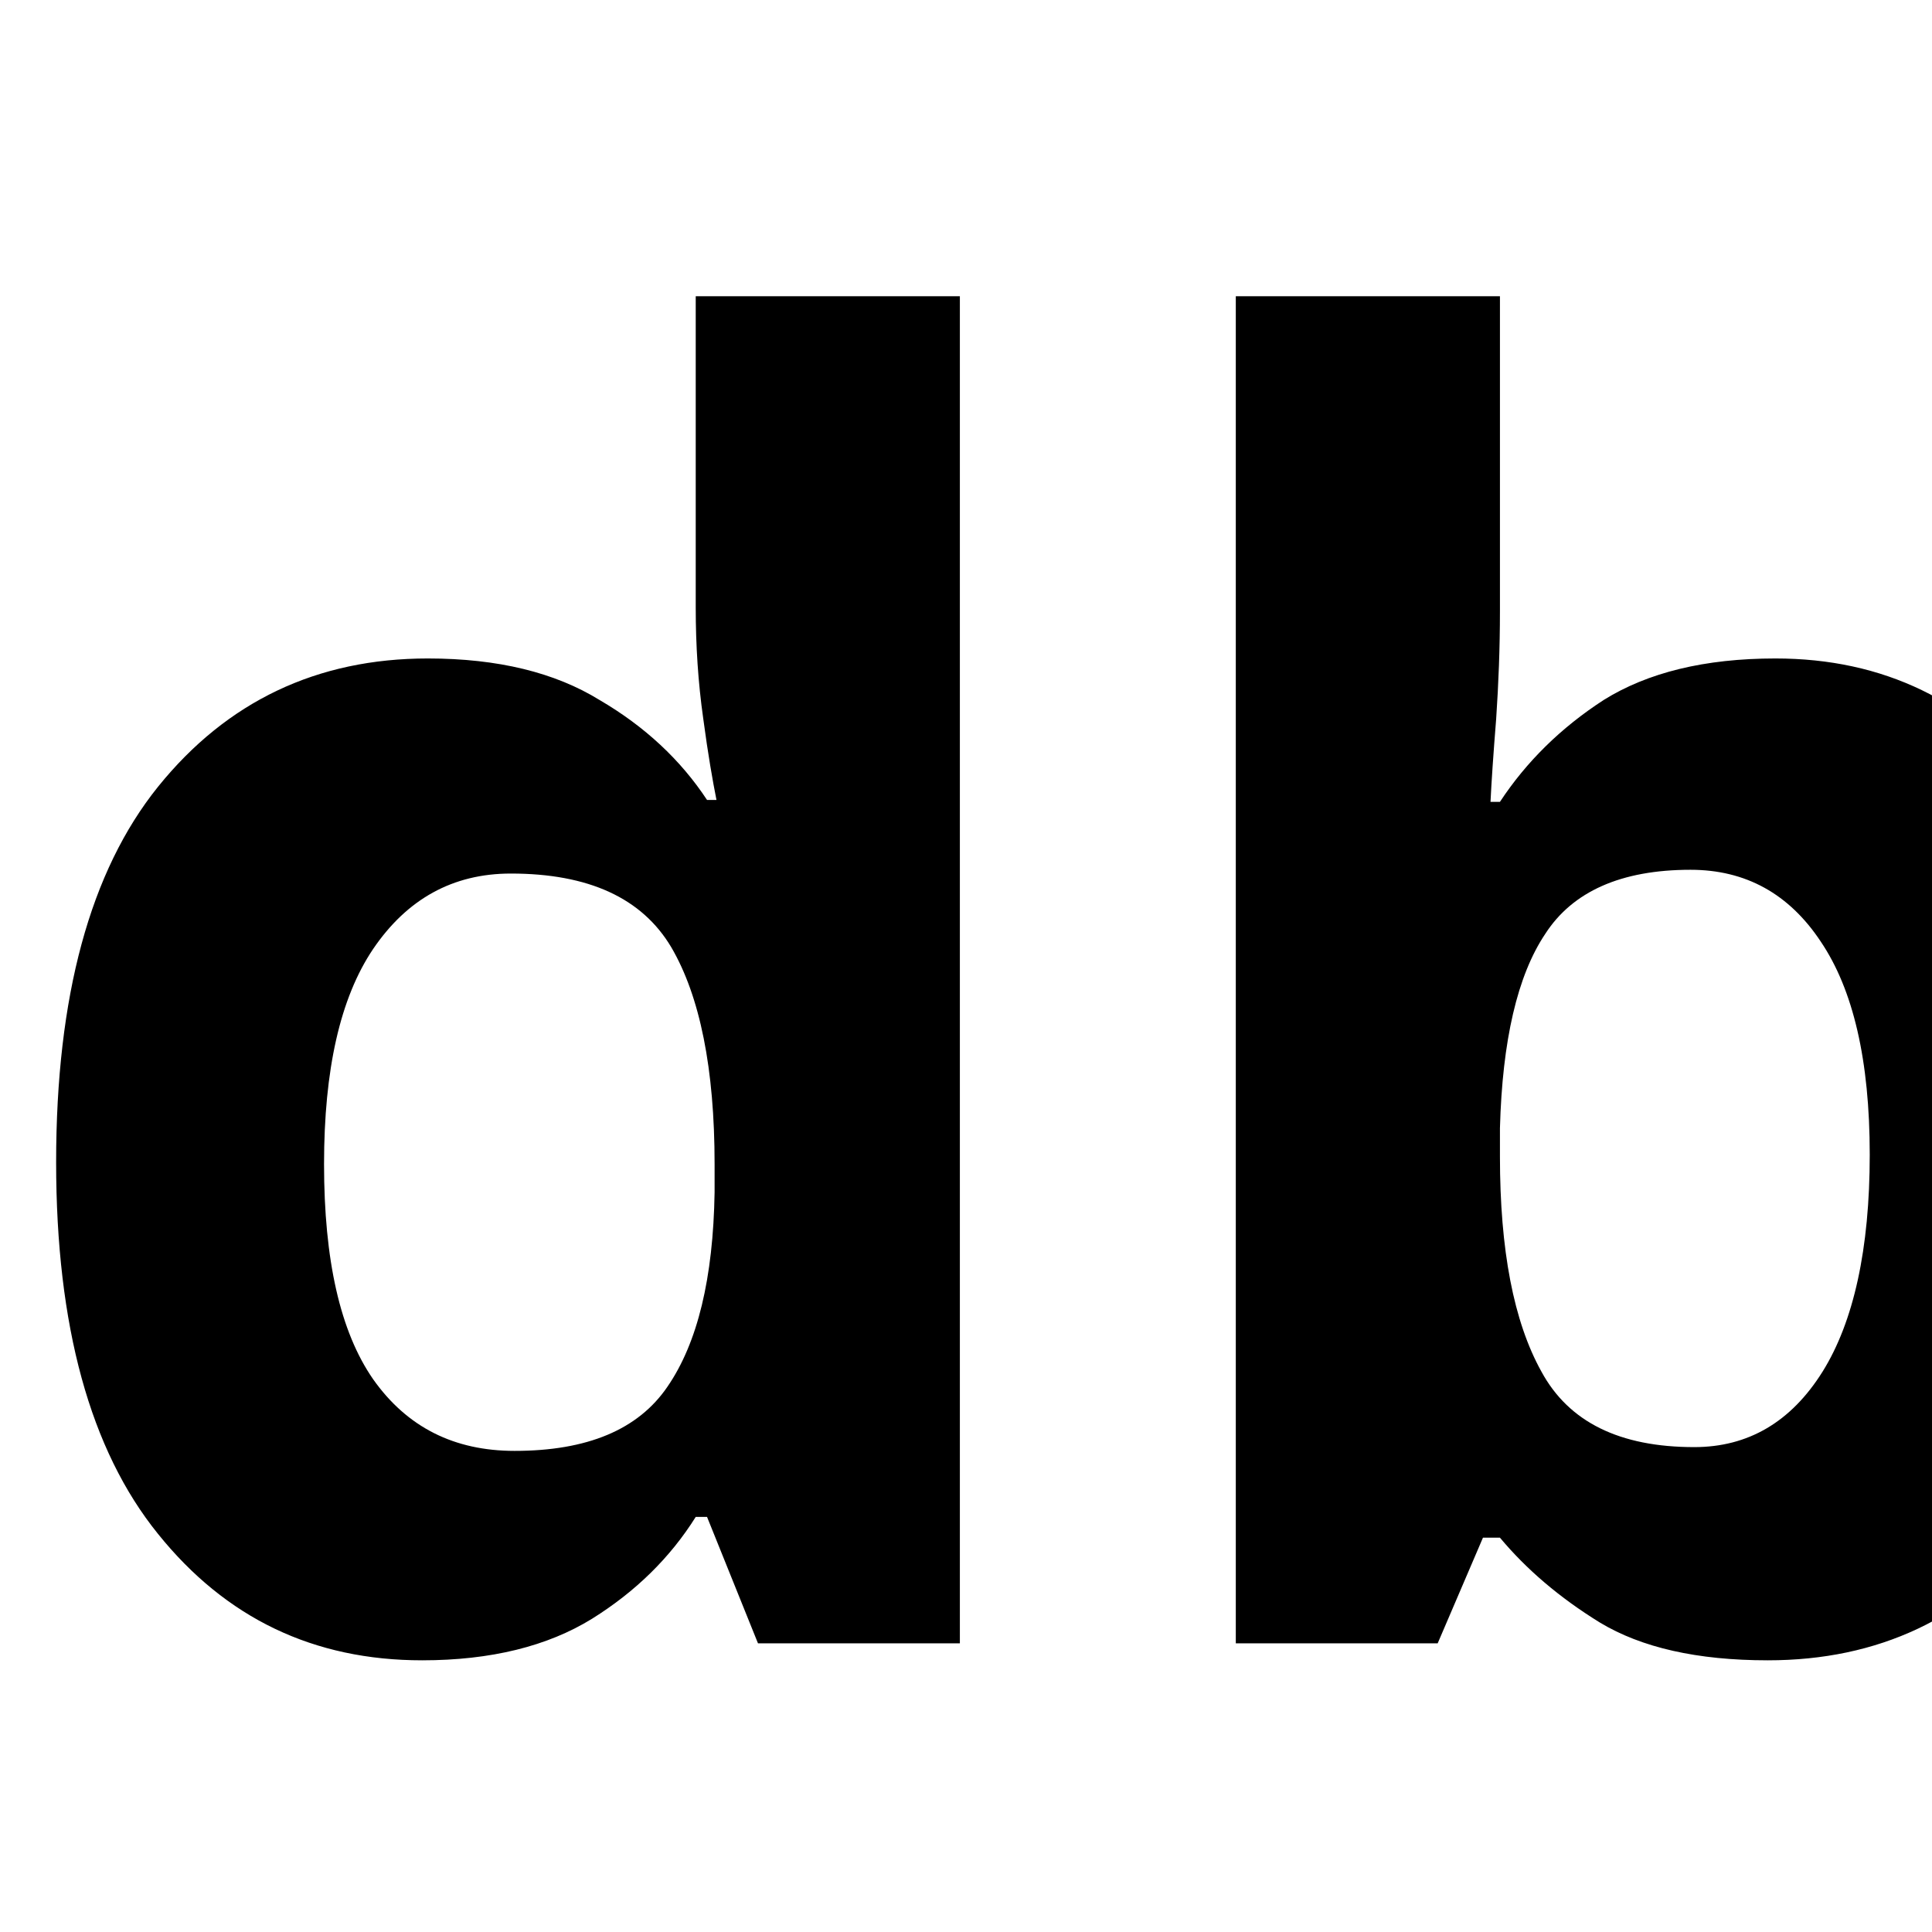
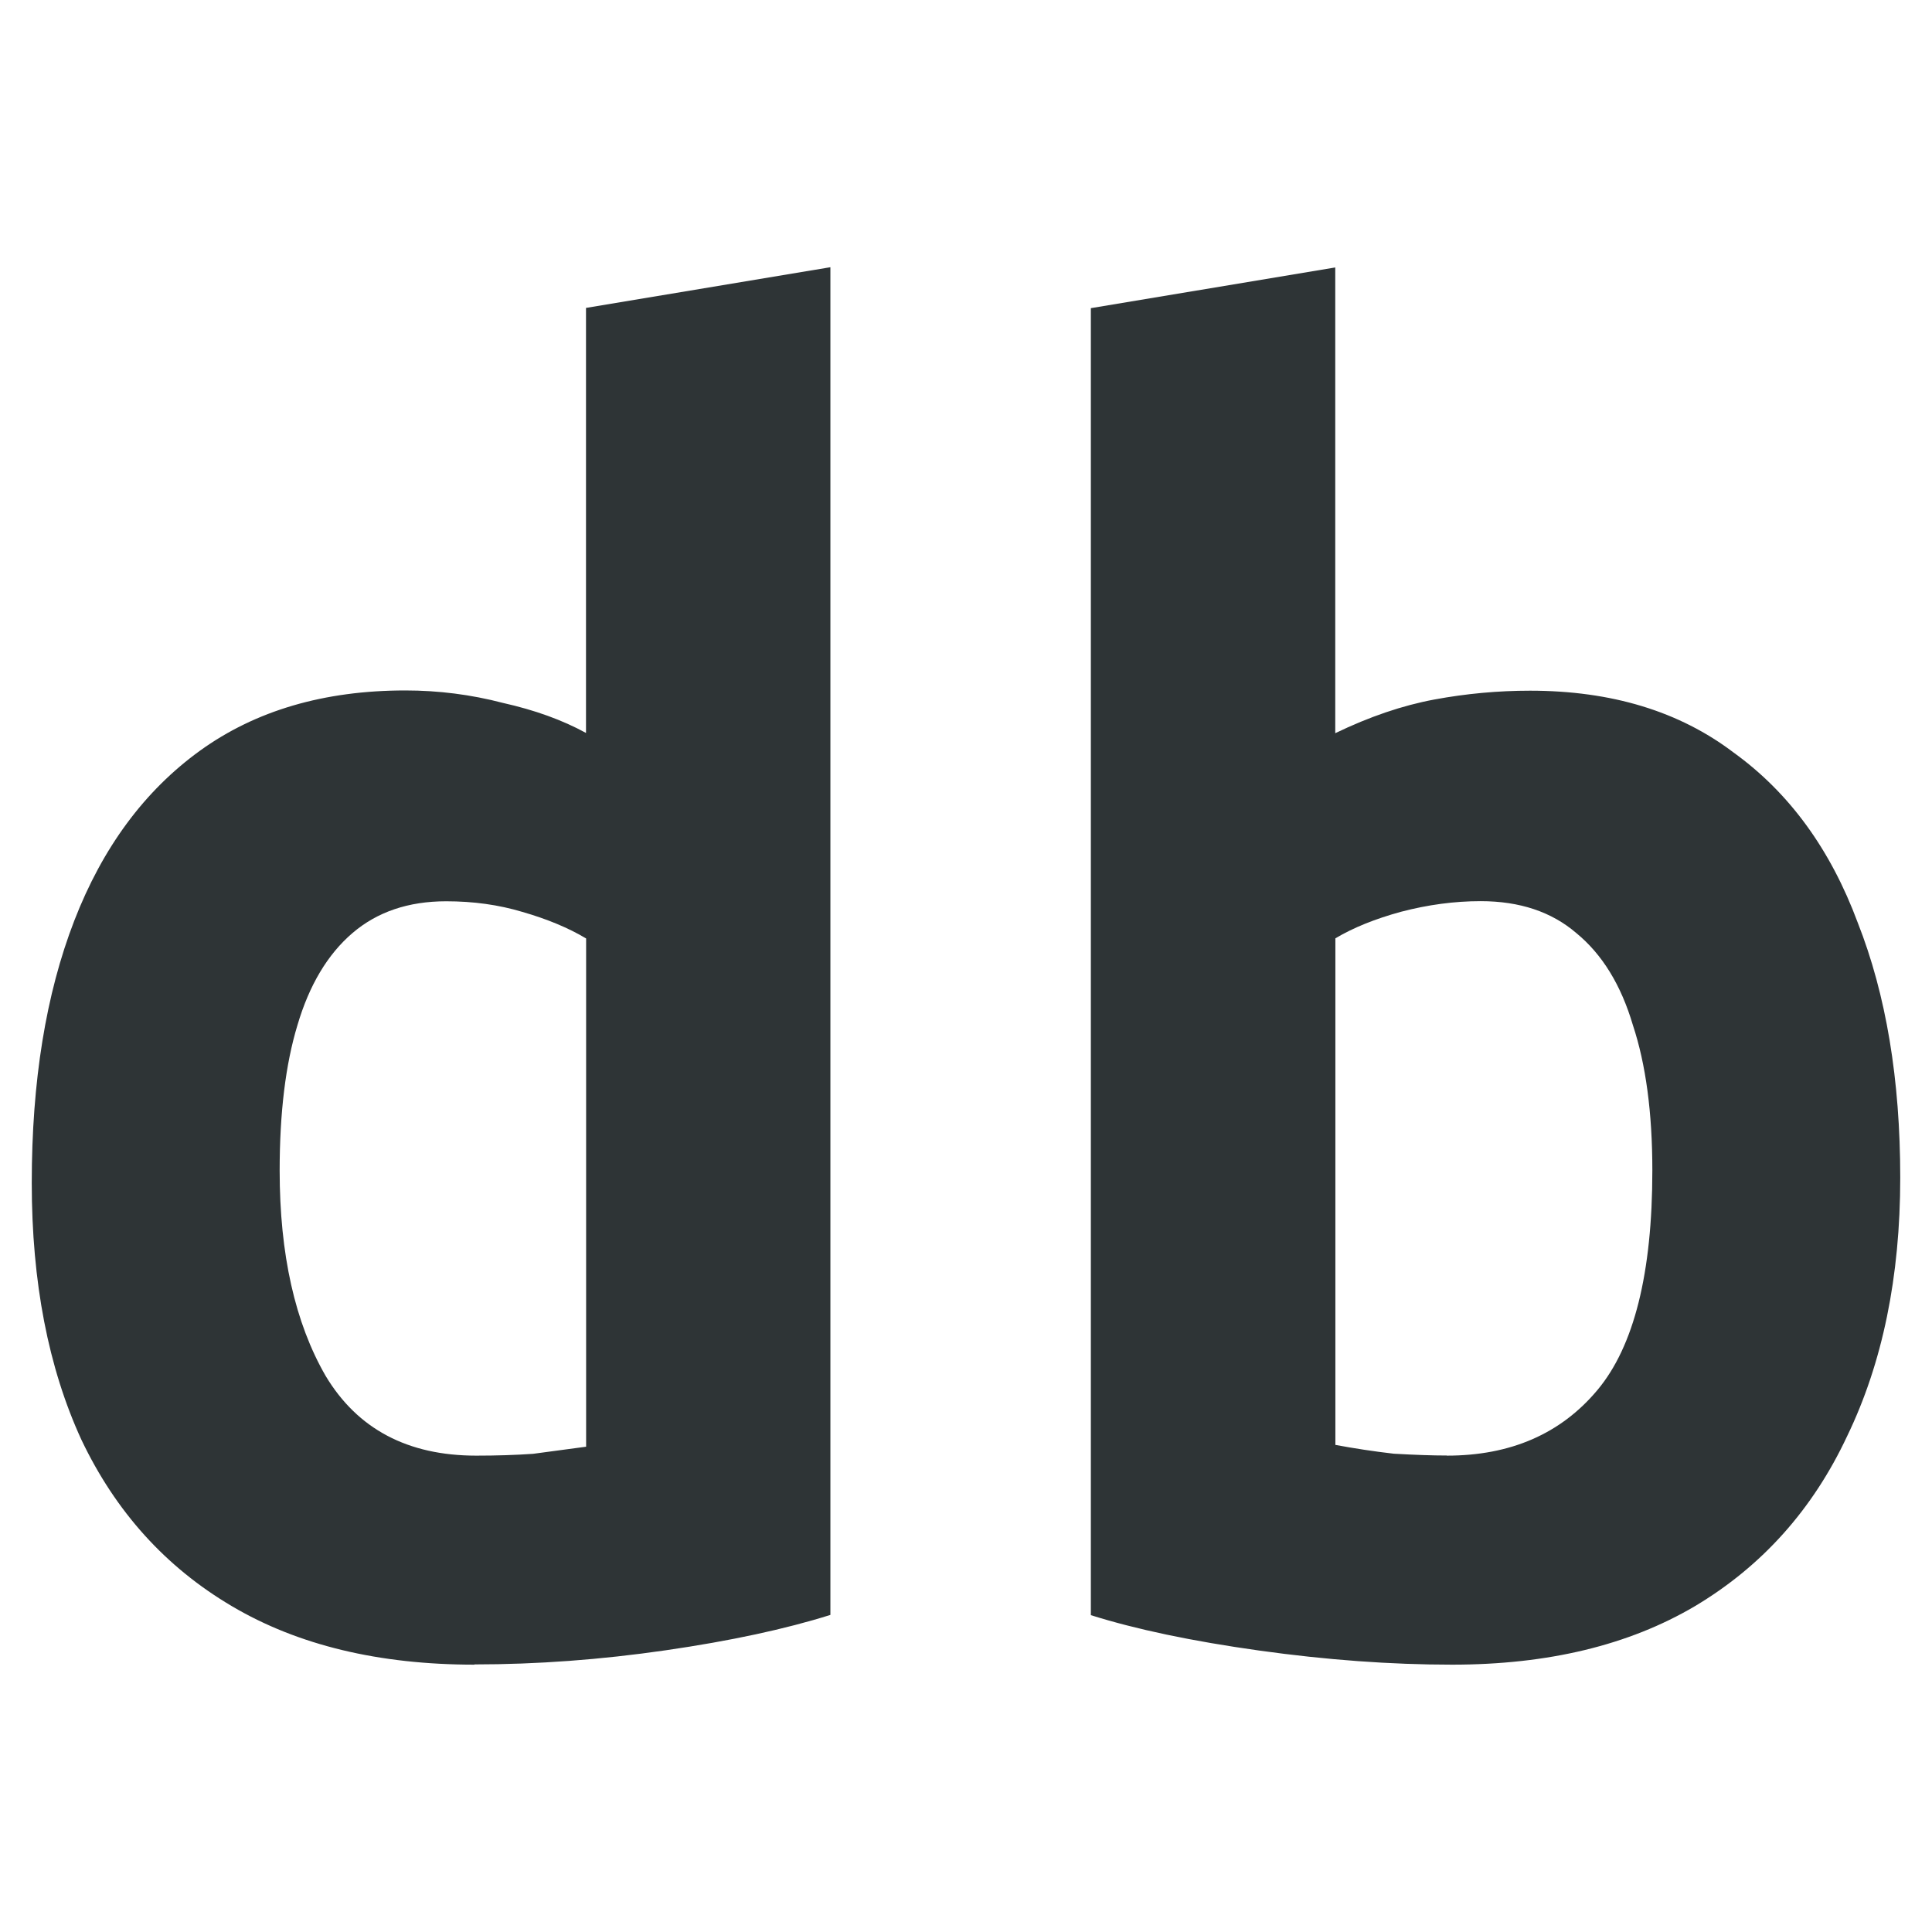
<svg xmlns="http://www.w3.org/2000/svg" height="16" viewBox="0 0 16 16" width="16">
-   <text font-family="Ubuntu Mono" font-size="14.667" font-weight="bold" x="-.191" y="13.61">
-     <tspan x="-.191" y="13.61">db</tspan>
-   </text>
+   <path d="m3.93 13.786c-.792 0-1.462-.161-2.009-.484-.548-.323-.963-.782-1.247-1.379-.274-.596-.411-1.305-.411-2.127 0-.841.117-1.564.352-2.171s.582-1.076 1.041-1.408c.46-.332 1.027-.499 1.701-.499.274 0 .543.034.807.103.264.059.494.142.689.249v-3.52l2.024-.337v11.161c-.372.117-.826.215-1.364.293-.538.078-1.066.117-1.584.117zm.015-1.731c.166 0 .323-.005.469-.015.147-.02.293-.039.44-.059v-4.209c-.147-.088-.323-.161-.528-.22-.196-.059-.406-.088-.631-.088-.313 0-.572.088-.777.264-.205.176-.357.43-.455.763-.098.323-.147.724-.147 1.203 0 .694.127 1.261.381 1.701.264.44.68.66 1.247.66zm8.081 1.731c-.508 0-1.041-.039-1.599-.117-.557-.078-1.022-.176-1.393-.293v-10.824l2.024-.337v3.857c.284-.137.557-.23.821-.279s.528-.073.792-.073c.675 0 1.237.171 1.687.513.46.332.802.802 1.027 1.408.235.596.352 1.3.352 2.112 0 .821-.147 1.535-.44 2.141-.284.606-.704 1.076-1.261 1.408-.548.323-1.217.484-2.009.484zm-.044-1.731c.528 0 .944-.181 1.247-.543s.455-.968.455-1.819c0-.479-.054-.88-.161-1.203-.098-.332-.254-.587-.469-.763-.205-.176-.469-.264-.792-.264-.215 0-.435.029-.66.088-.215.059-.396.132-.543.22v4.195c.156.029.318.054.484.073.176.01.323.015.44.015z" fill="#2e3436" />
</svg>
